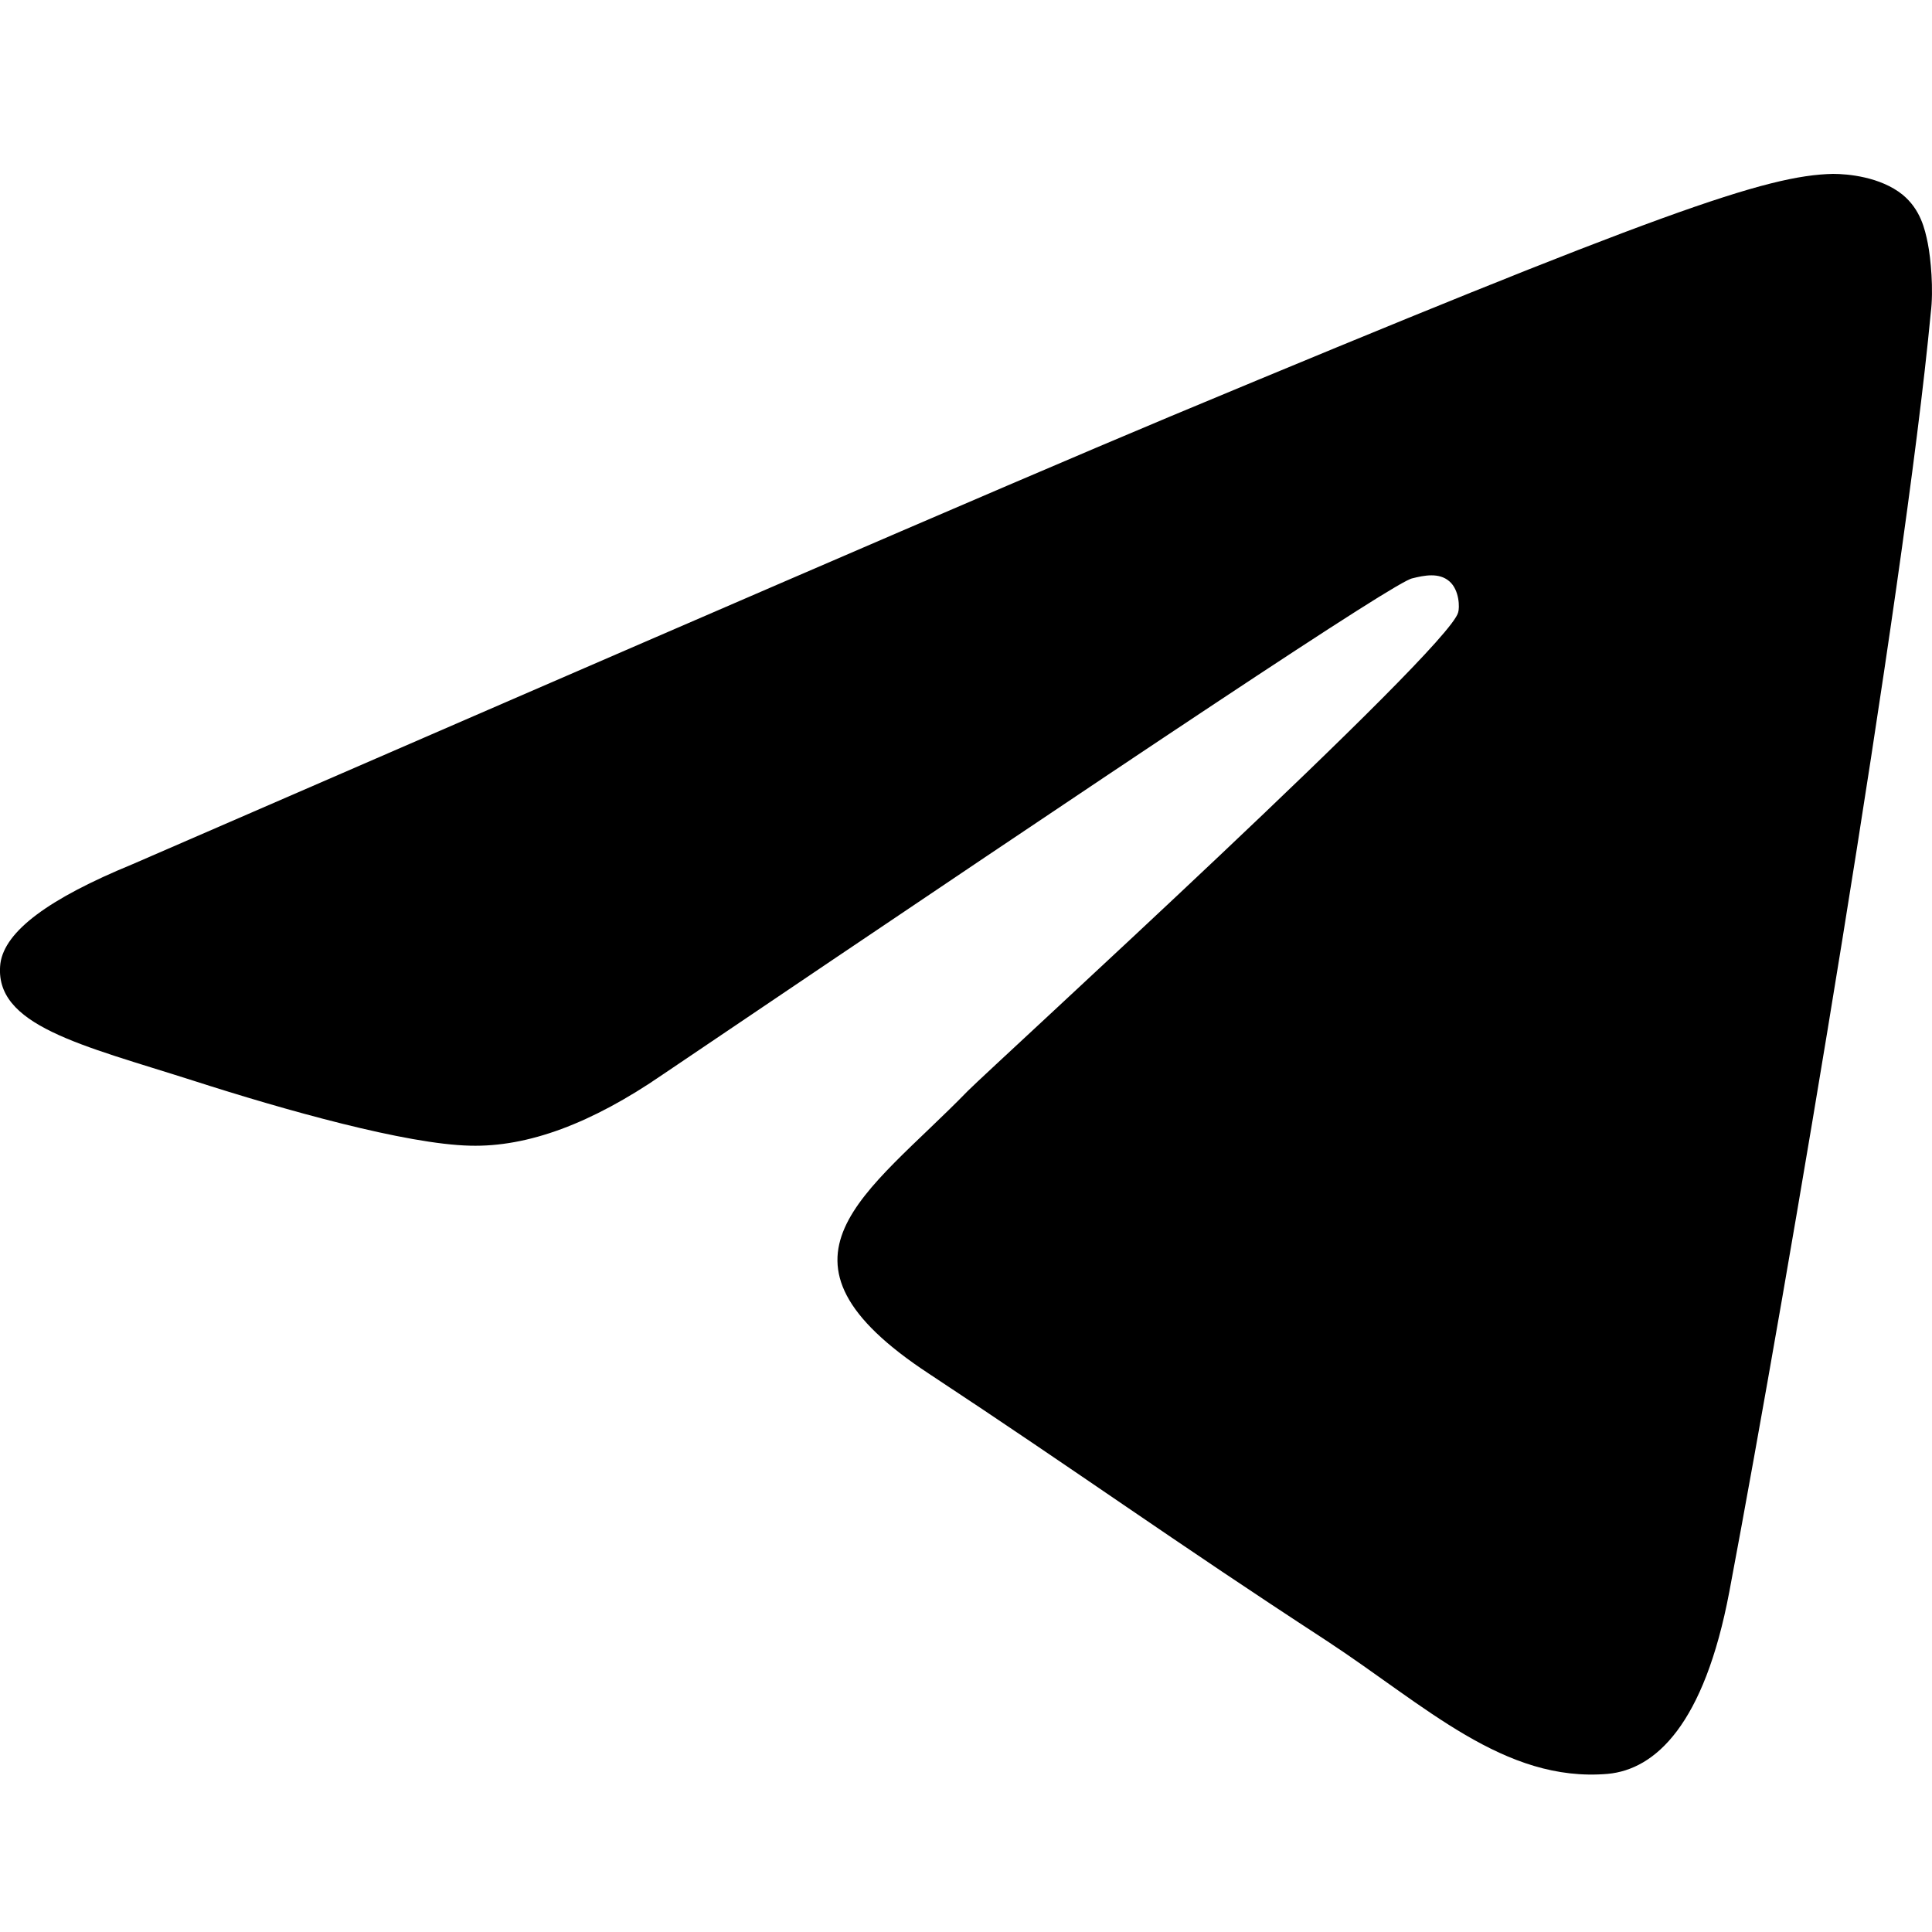
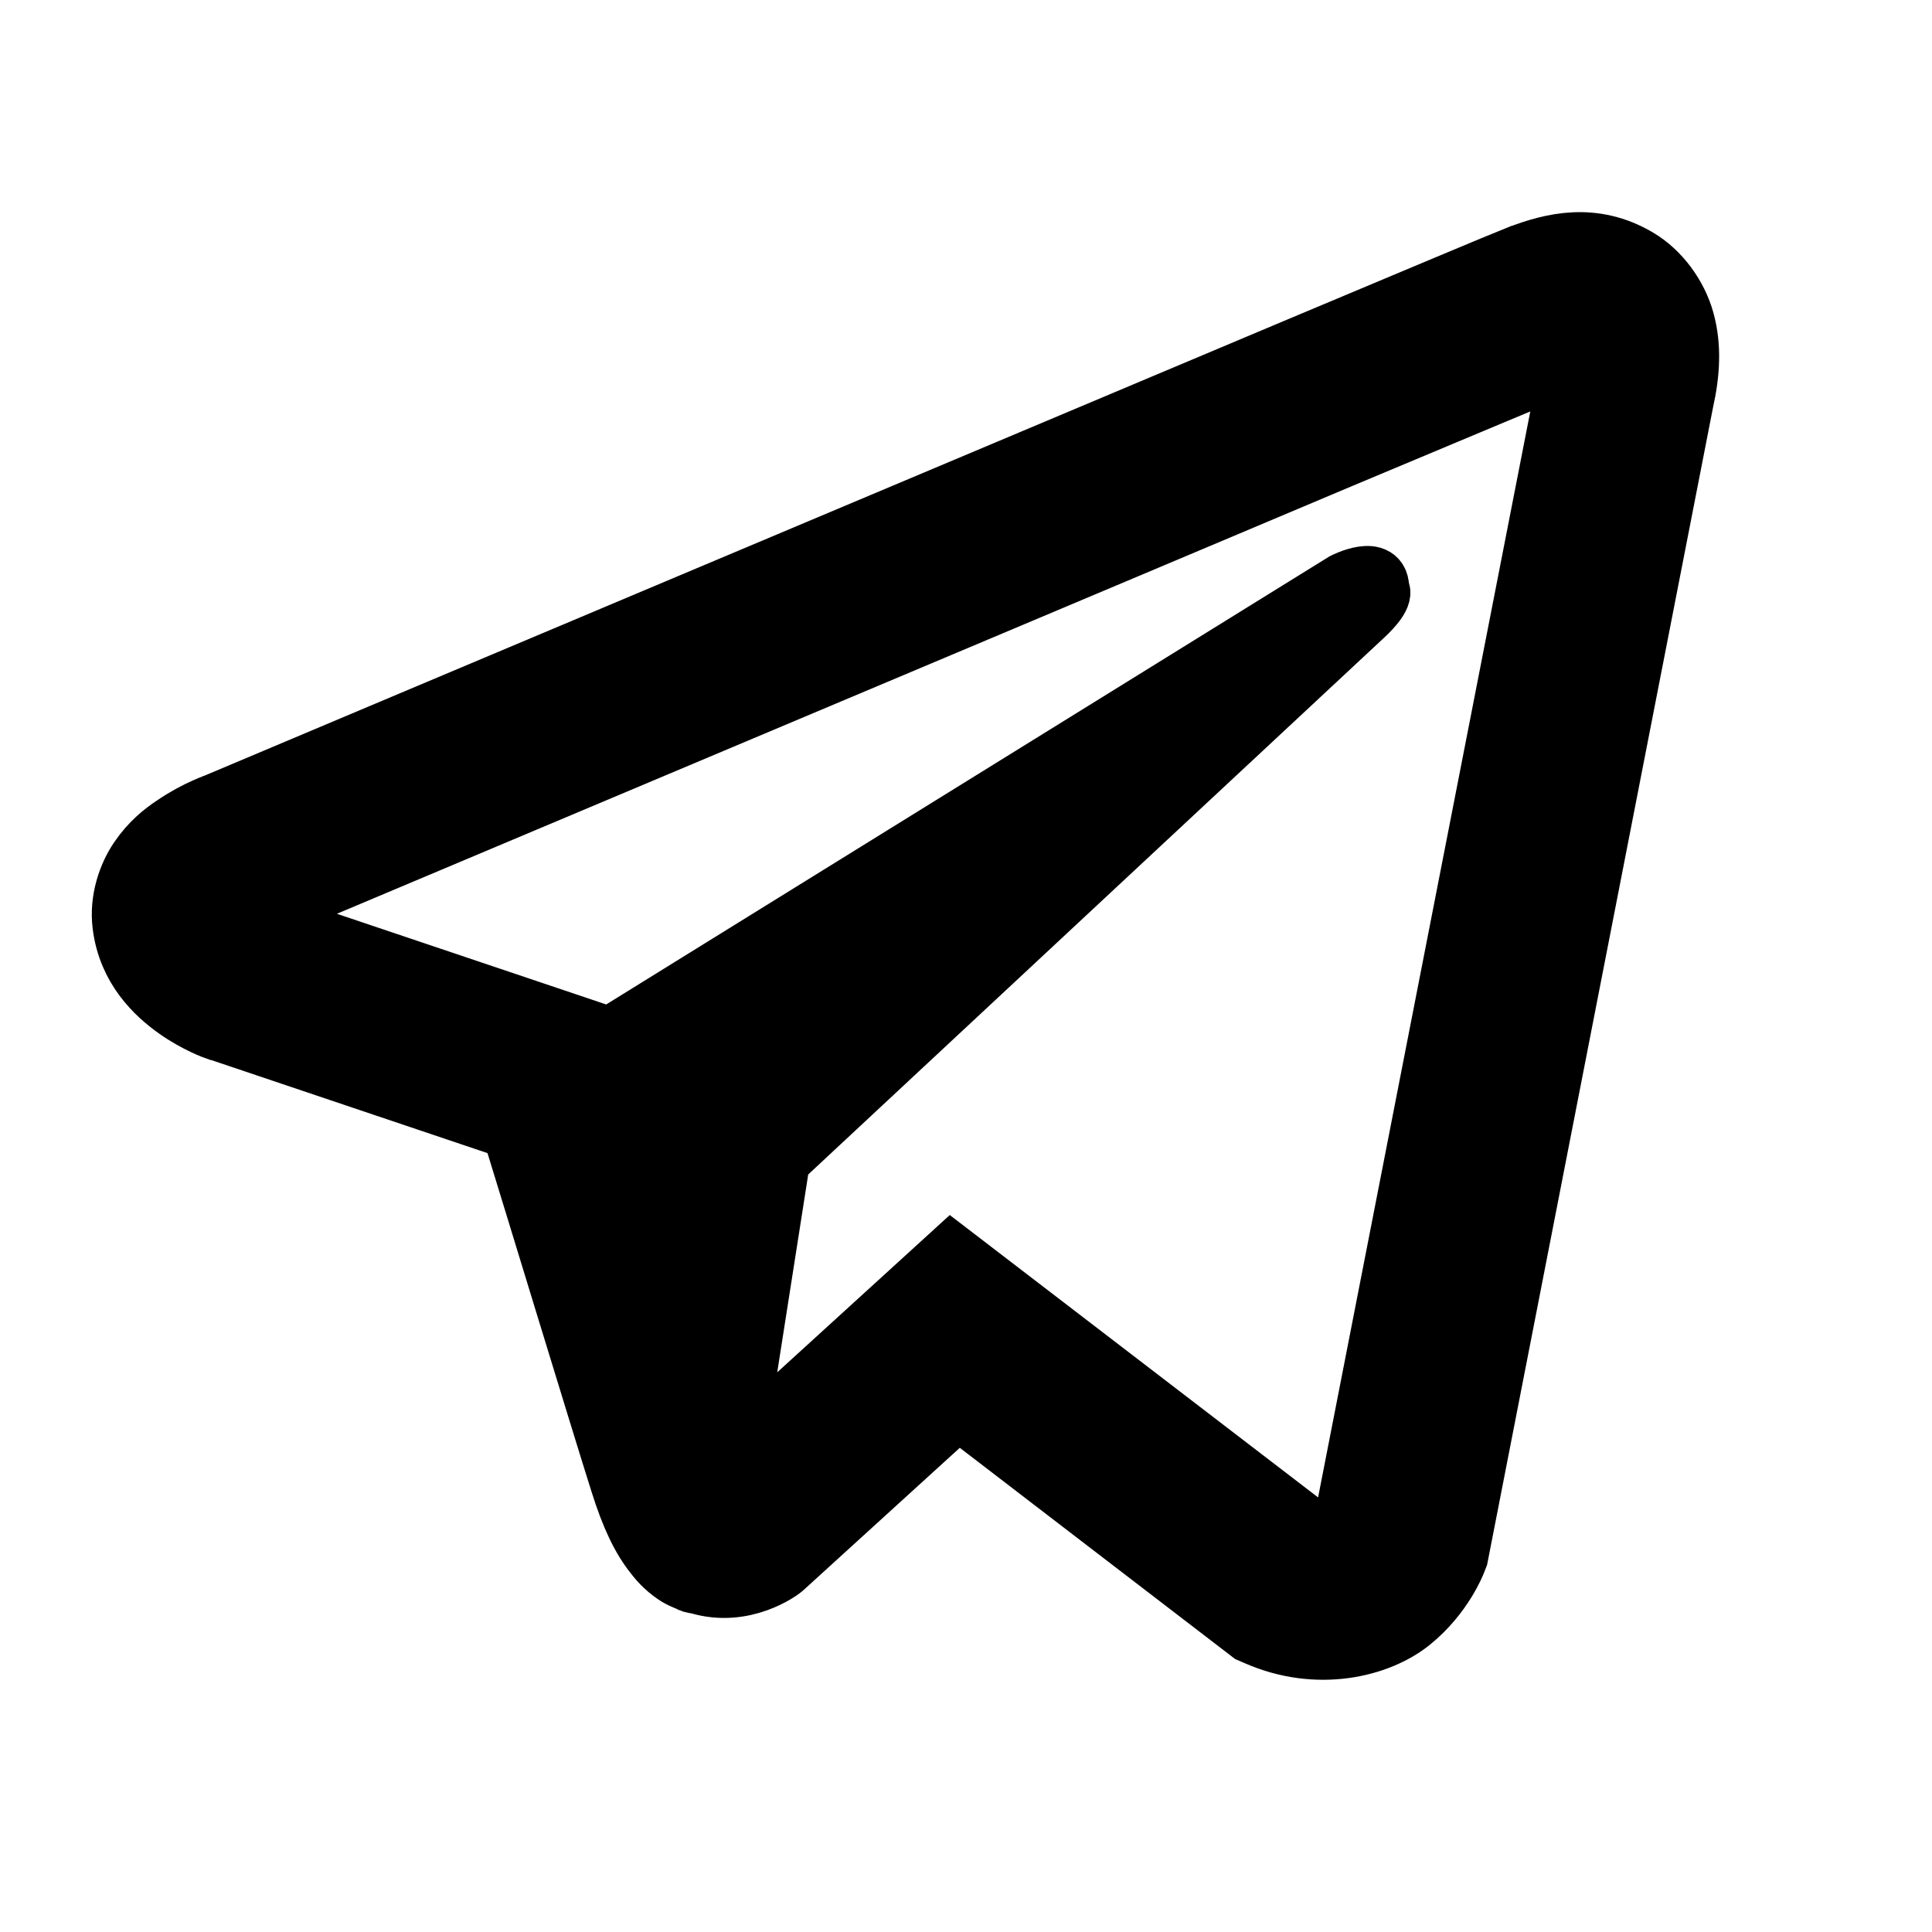
- <svg xmlns="http://www.w3.org/2000/svg" viewBox="0 0 20 20" fill="currentColor">
-   <path fill-rule="evenodd" d="M1.37 8.947c5.367-2.331 8.94-3.88 10.735-4.632 5.107-2.132 6.18-2.5 6.87-2.515.153 0 .49.03.72.215.185.153.231.352.262.506.03.153.061.475.03.72-.276 2.914-1.472 9.984-2.085 13.236-.261 1.38-.767 1.84-1.258 1.886-1.073.092-1.886-.706-2.914-1.38-1.625-1.059-2.53-1.718-4.11-2.76-1.825-1.197-.644-1.857.399-2.93.276-.276 4.984-4.57 5.076-4.954.015-.046.015-.23-.092-.322s-.26-.061-.383-.03c-.169.03-2.745 1.748-7.76 5.137-.736.506-1.396.752-1.994.736-.66-.015-1.917-.368-2.868-.674-1.15-.368-2.07-.568-1.994-1.212C.05 9.637.511 9.3 1.37 8.947Z" clip-rule="evenodd" />
+ <svg xmlns="http://www.w3.org/2000/svg" fill="#000000" width="256px" height="256px" viewBox="0 0 32.00 32.00" stroke="#000000" stroke-width="0.96">
+   <g id="SVGRepo_bgCarrier" stroke-width="0" transform="translate(0,0), scale(1)" />
+   <g id="SVGRepo_tracerCarrier" stroke-linecap="round" stroke-linejoin="round" />
+   <g id="SVGRepo_iconCarrier">
+     <path d="M 26.07 3.996 C 25.734 4.012 25.418 4.109 25.137 4.219 L 25.133 4.219 C 24.848 4.332 23.492 4.902 21.434 5.766 C 19.375 6.633 16.703 7.758 14.051 8.875 C 8.754 11.105 3.547 13.301 3.547 13.301 L 3.609 13.277 C 3.609 13.277 3.25 13.395 2.875 13.652 C 2.684 13.777 2.473 13.949 2.289 14.219 C 2.105 14.488 1.957 14.902 2.012 15.328 C 2.102 16.051 2.57 16.484 2.906 16.723 C 3.246 16.965 3.57 17.078 3.57 17.078 L 3.578 17.078 L 8.461 18.723 C 8.68 19.426 9.949 23.598 10.254 24.559 C 10.434 25.133 10.609 25.492 10.828 25.766 C 10.934 25.906 11.059 26.023 11.207 26.117 C 11.266 26.152 11.328 26.18 11.391 26.203 C 11.41 26.215 11.43 26.219 11.453 26.223 L 11.402 26.211 C 11.418 26.215 11.43 26.227 11.441 26.23 C 11.48 26.242 11.508 26.246 11.559 26.254 C 12.332 26.488 12.953 26.008 12.953 26.008 L 12.988 25.98 L 15.871 23.355 L 20.703 27.062 L 20.812 27.109 C 21.82 27.551 22.84 27.305 23.379 26.871 C 23.922 26.434 24.133 25.875 24.133 25.875 L 24.168 25.785 L 27.902 6.656 C 28.008 6.184 28.035 5.742 27.918 5.312 C 27.801 4.883 27.5 4.48 27.137 4.266 C 26.77 4.047 26.406 3.98 26.07 3.996 Z M 25.969 6.047 C 25.965 6.109 25.977 6.102 25.949 6.223 L 25.949 6.234 L 22.25 25.164 C 22.234 25.191 22.207 25.25 22.133 25.309 C 22.055 25.371 21.992 25.41 21.668 25.281 L 15.758 20.75 L 12.188 24.004 L 12.938 19.215 C 12.938 19.215 22.195 10.586 22.594 10.215 C 22.992 9.844 22.859 9.766 22.859 9.766 C 22.887 9.312 22.258 9.633 22.258 9.633 L 10.082 17.176 L 10.078 17.156 L 4.242 15.191 L 4.242 15.188 C 4.238 15.188 4.23 15.184 4.227 15.184 C 4.23 15.184 4.258 15.172 4.258 15.172 L 4.289 15.156 L 4.32 15.145 C 4.32 15.145 9.531 12.949 14.828 10.719 C 17.48 9.602 20.152 8.477 22.207 7.609 C 24.262 6.746 25.781 6.113 25.867 6.078 C 25.949 6.047 25.91 6.047 25.969 6.047 Z" />
+   </g>
</svg>
